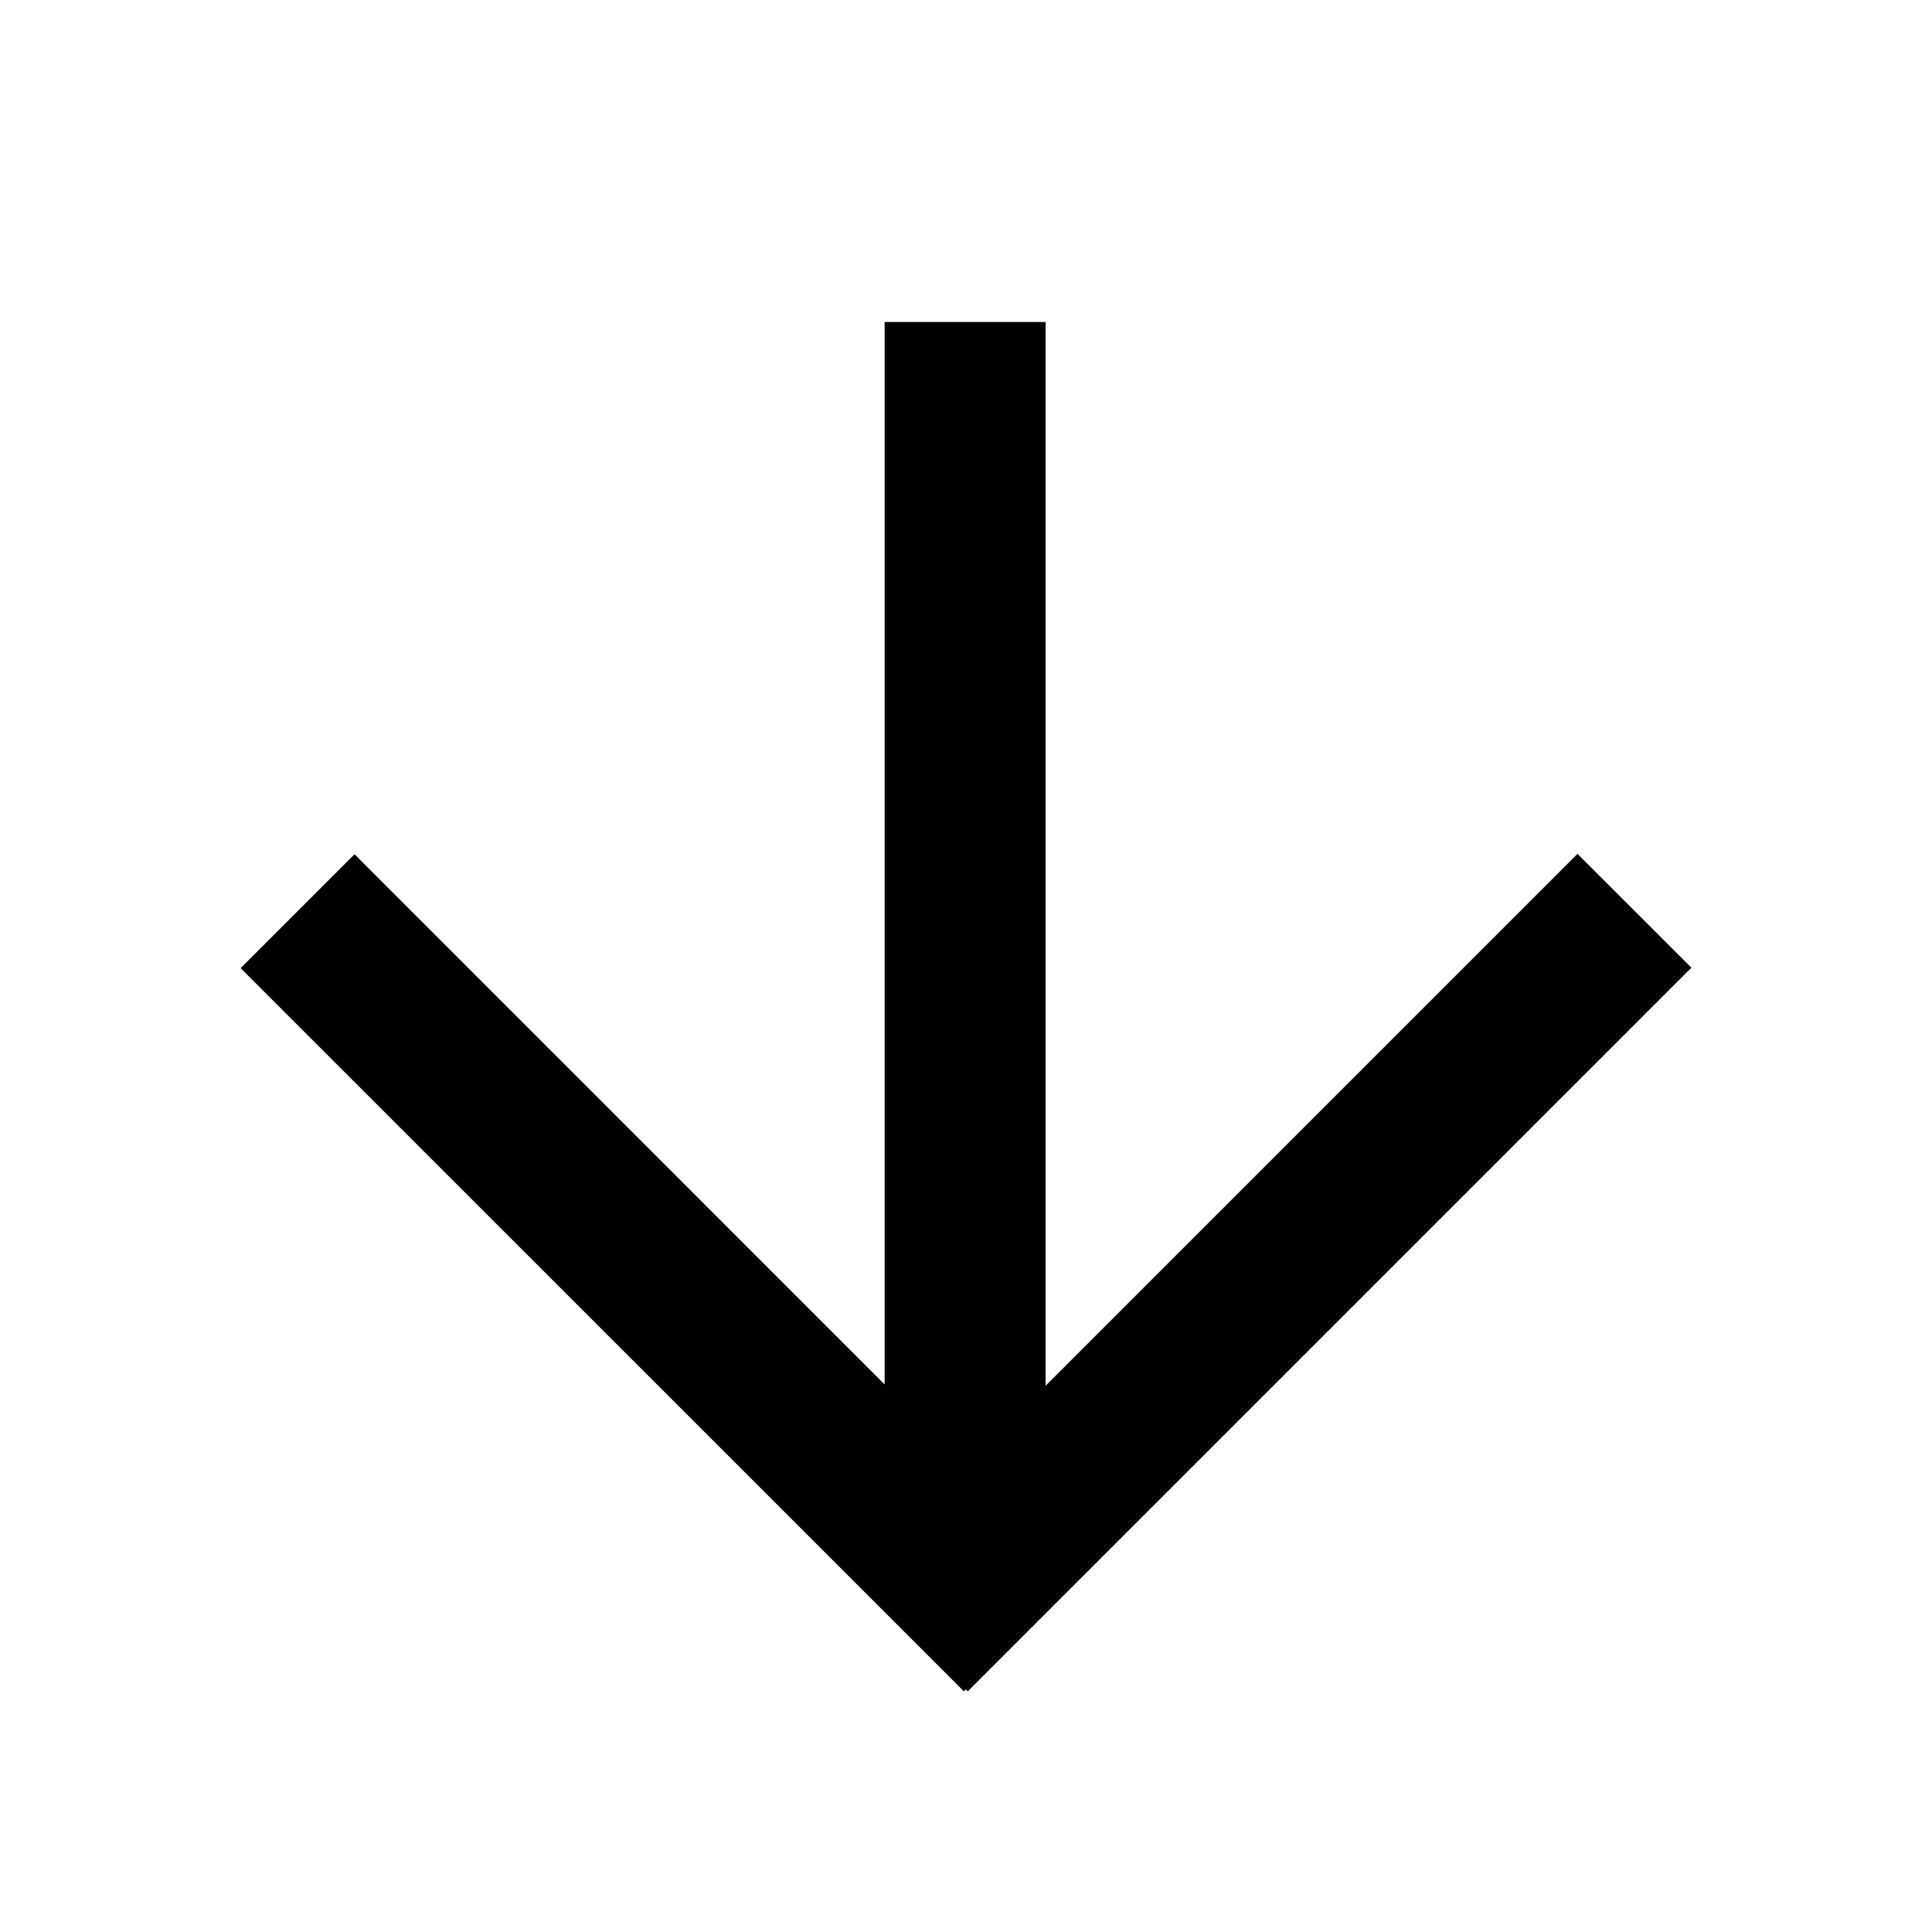
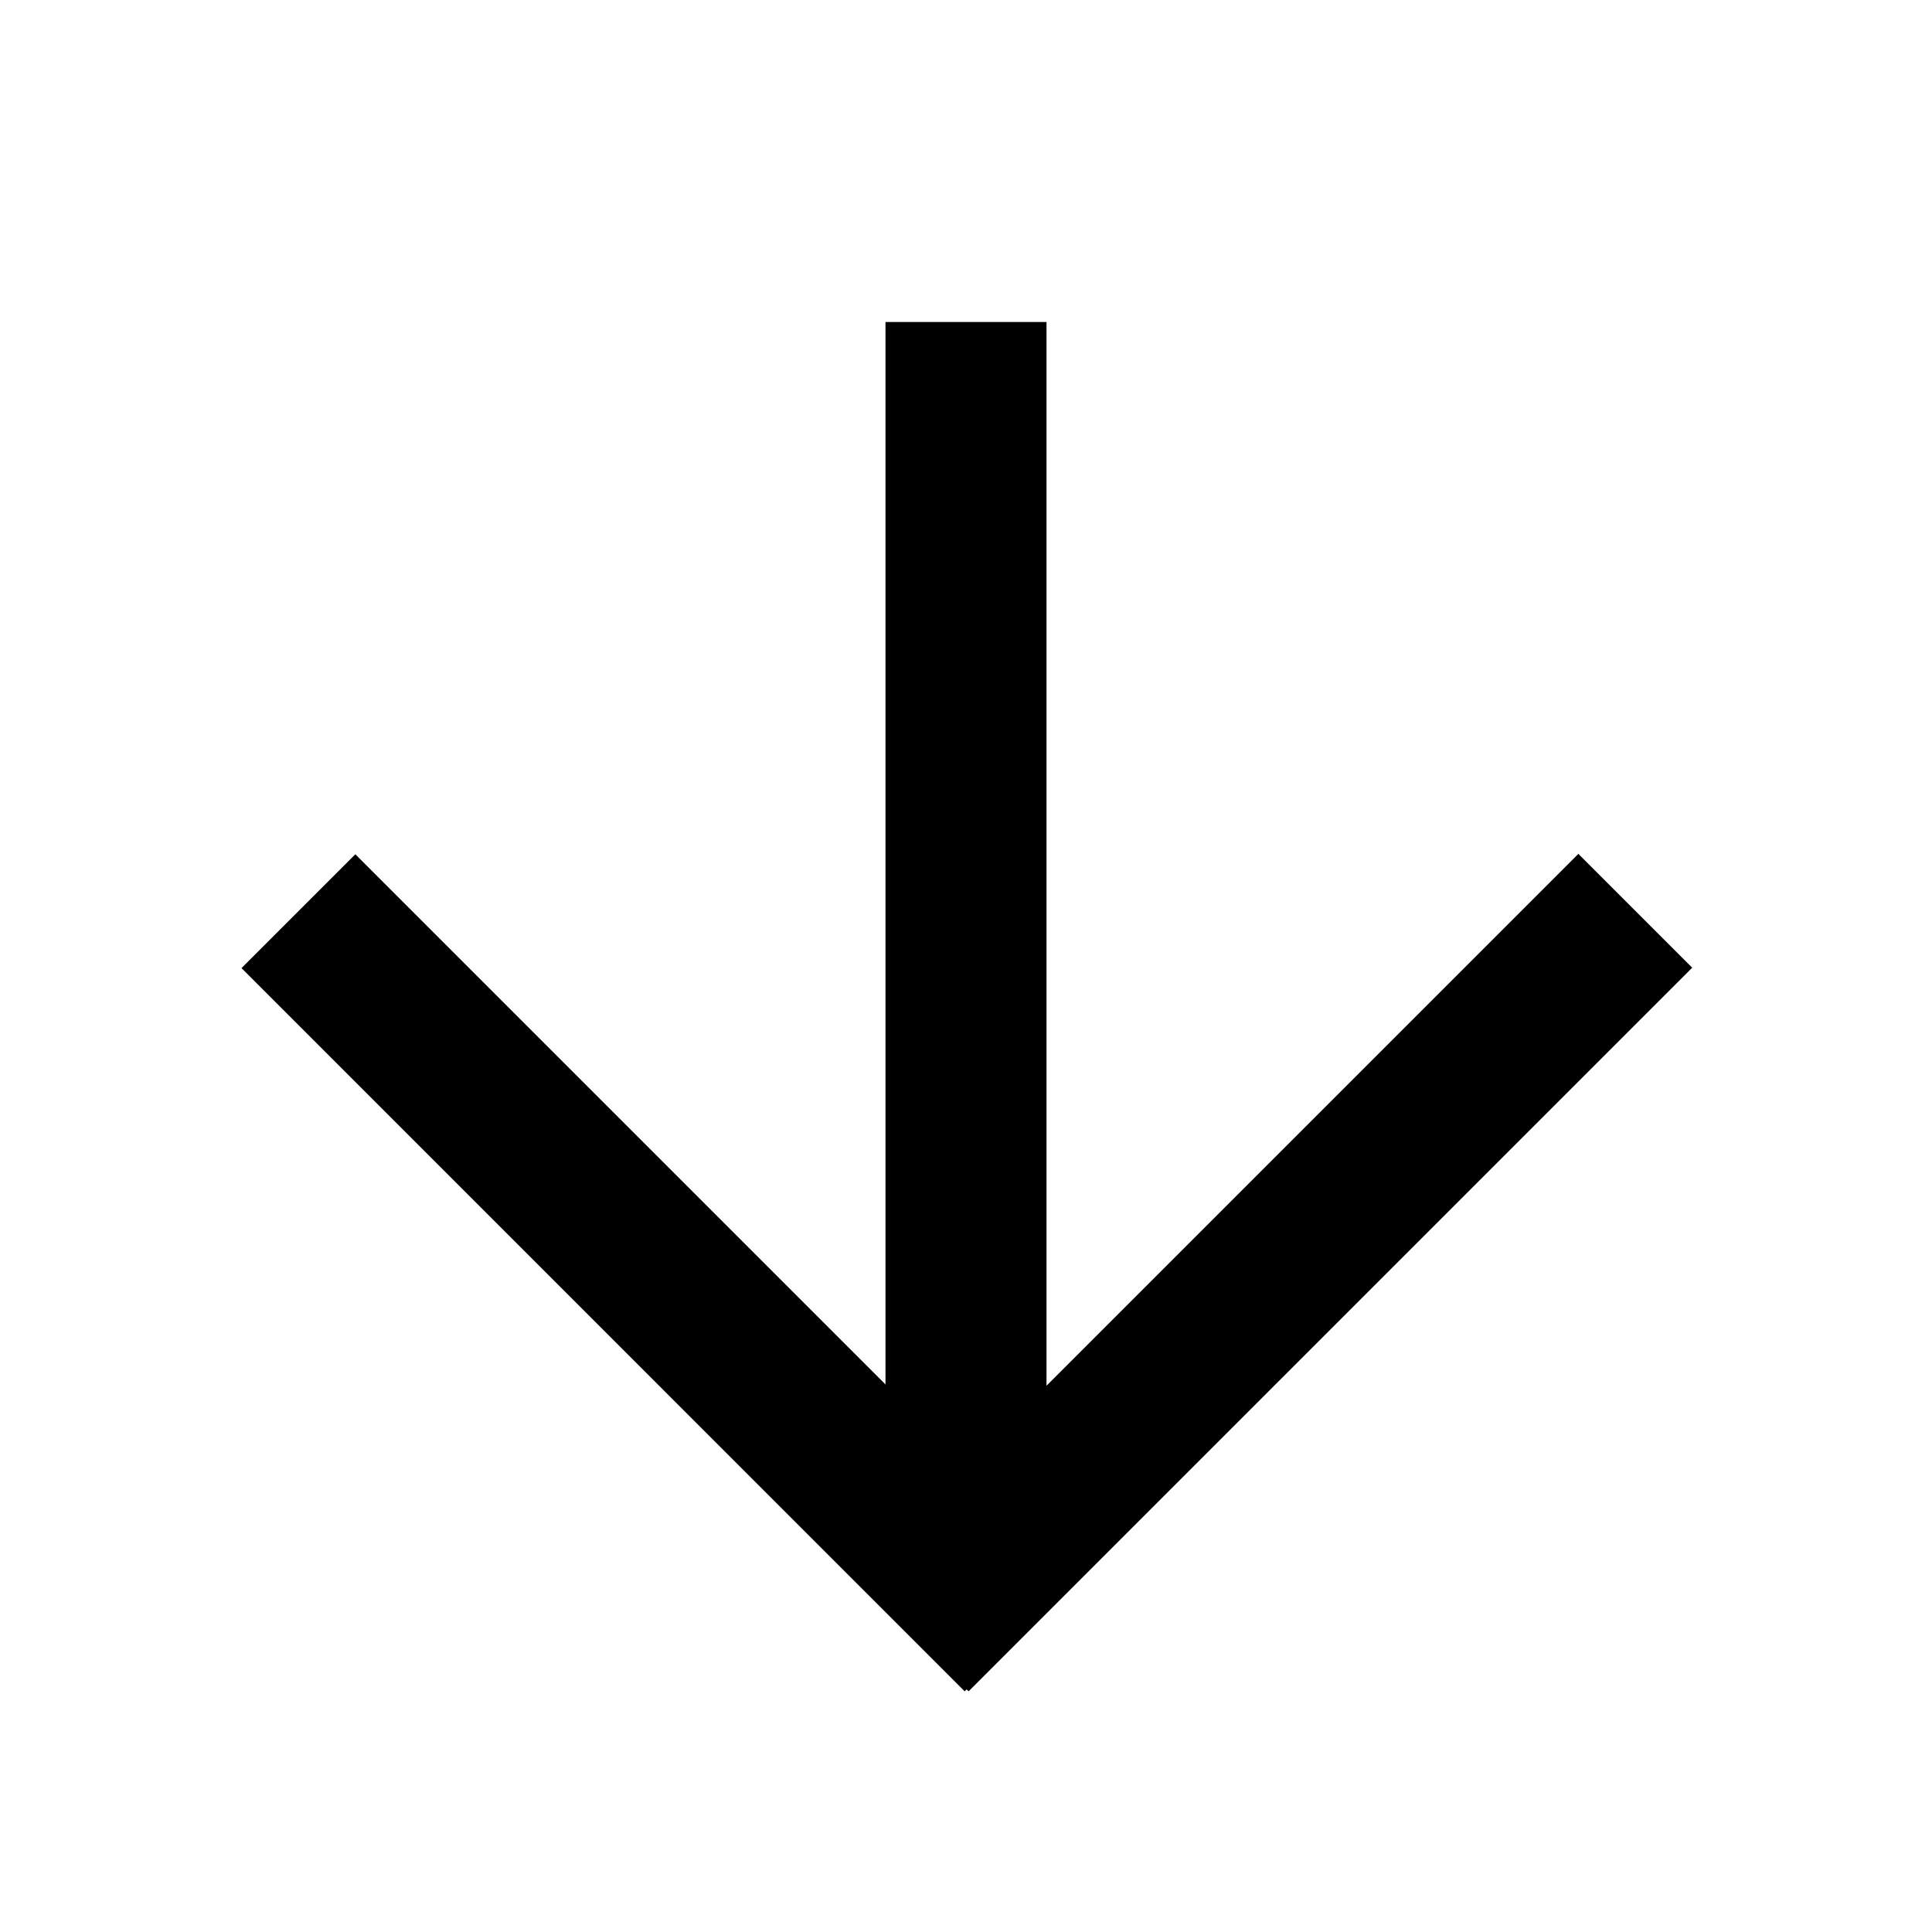
- <svg xmlns="http://www.w3.org/2000/svg" viewBox="0 0 240 240">
-   <polygon points="210.11 120.21 195.96 106.07 129.89 172.14 129.89 40 109.89 40 109.89 171.98 44.04 106.12 29.89 120.27 119.73 210.1 119.97 209.86 120.22 210.1 210.11 120.21" />
+ <svg xmlns="http://www.w3.org/2000/svg" width="240" height="240" viewBox="0 0 240 240" fill="none">
+   <path d="M30 120.26L119.83 210.1L120.08 209.86L120.32 210.1L210.21 120.21L196.07 106.07L130 172.14L130 40L110 40L110 171.98L44.14 106.12L30 120.26Z" fill="black" />
</svg>
